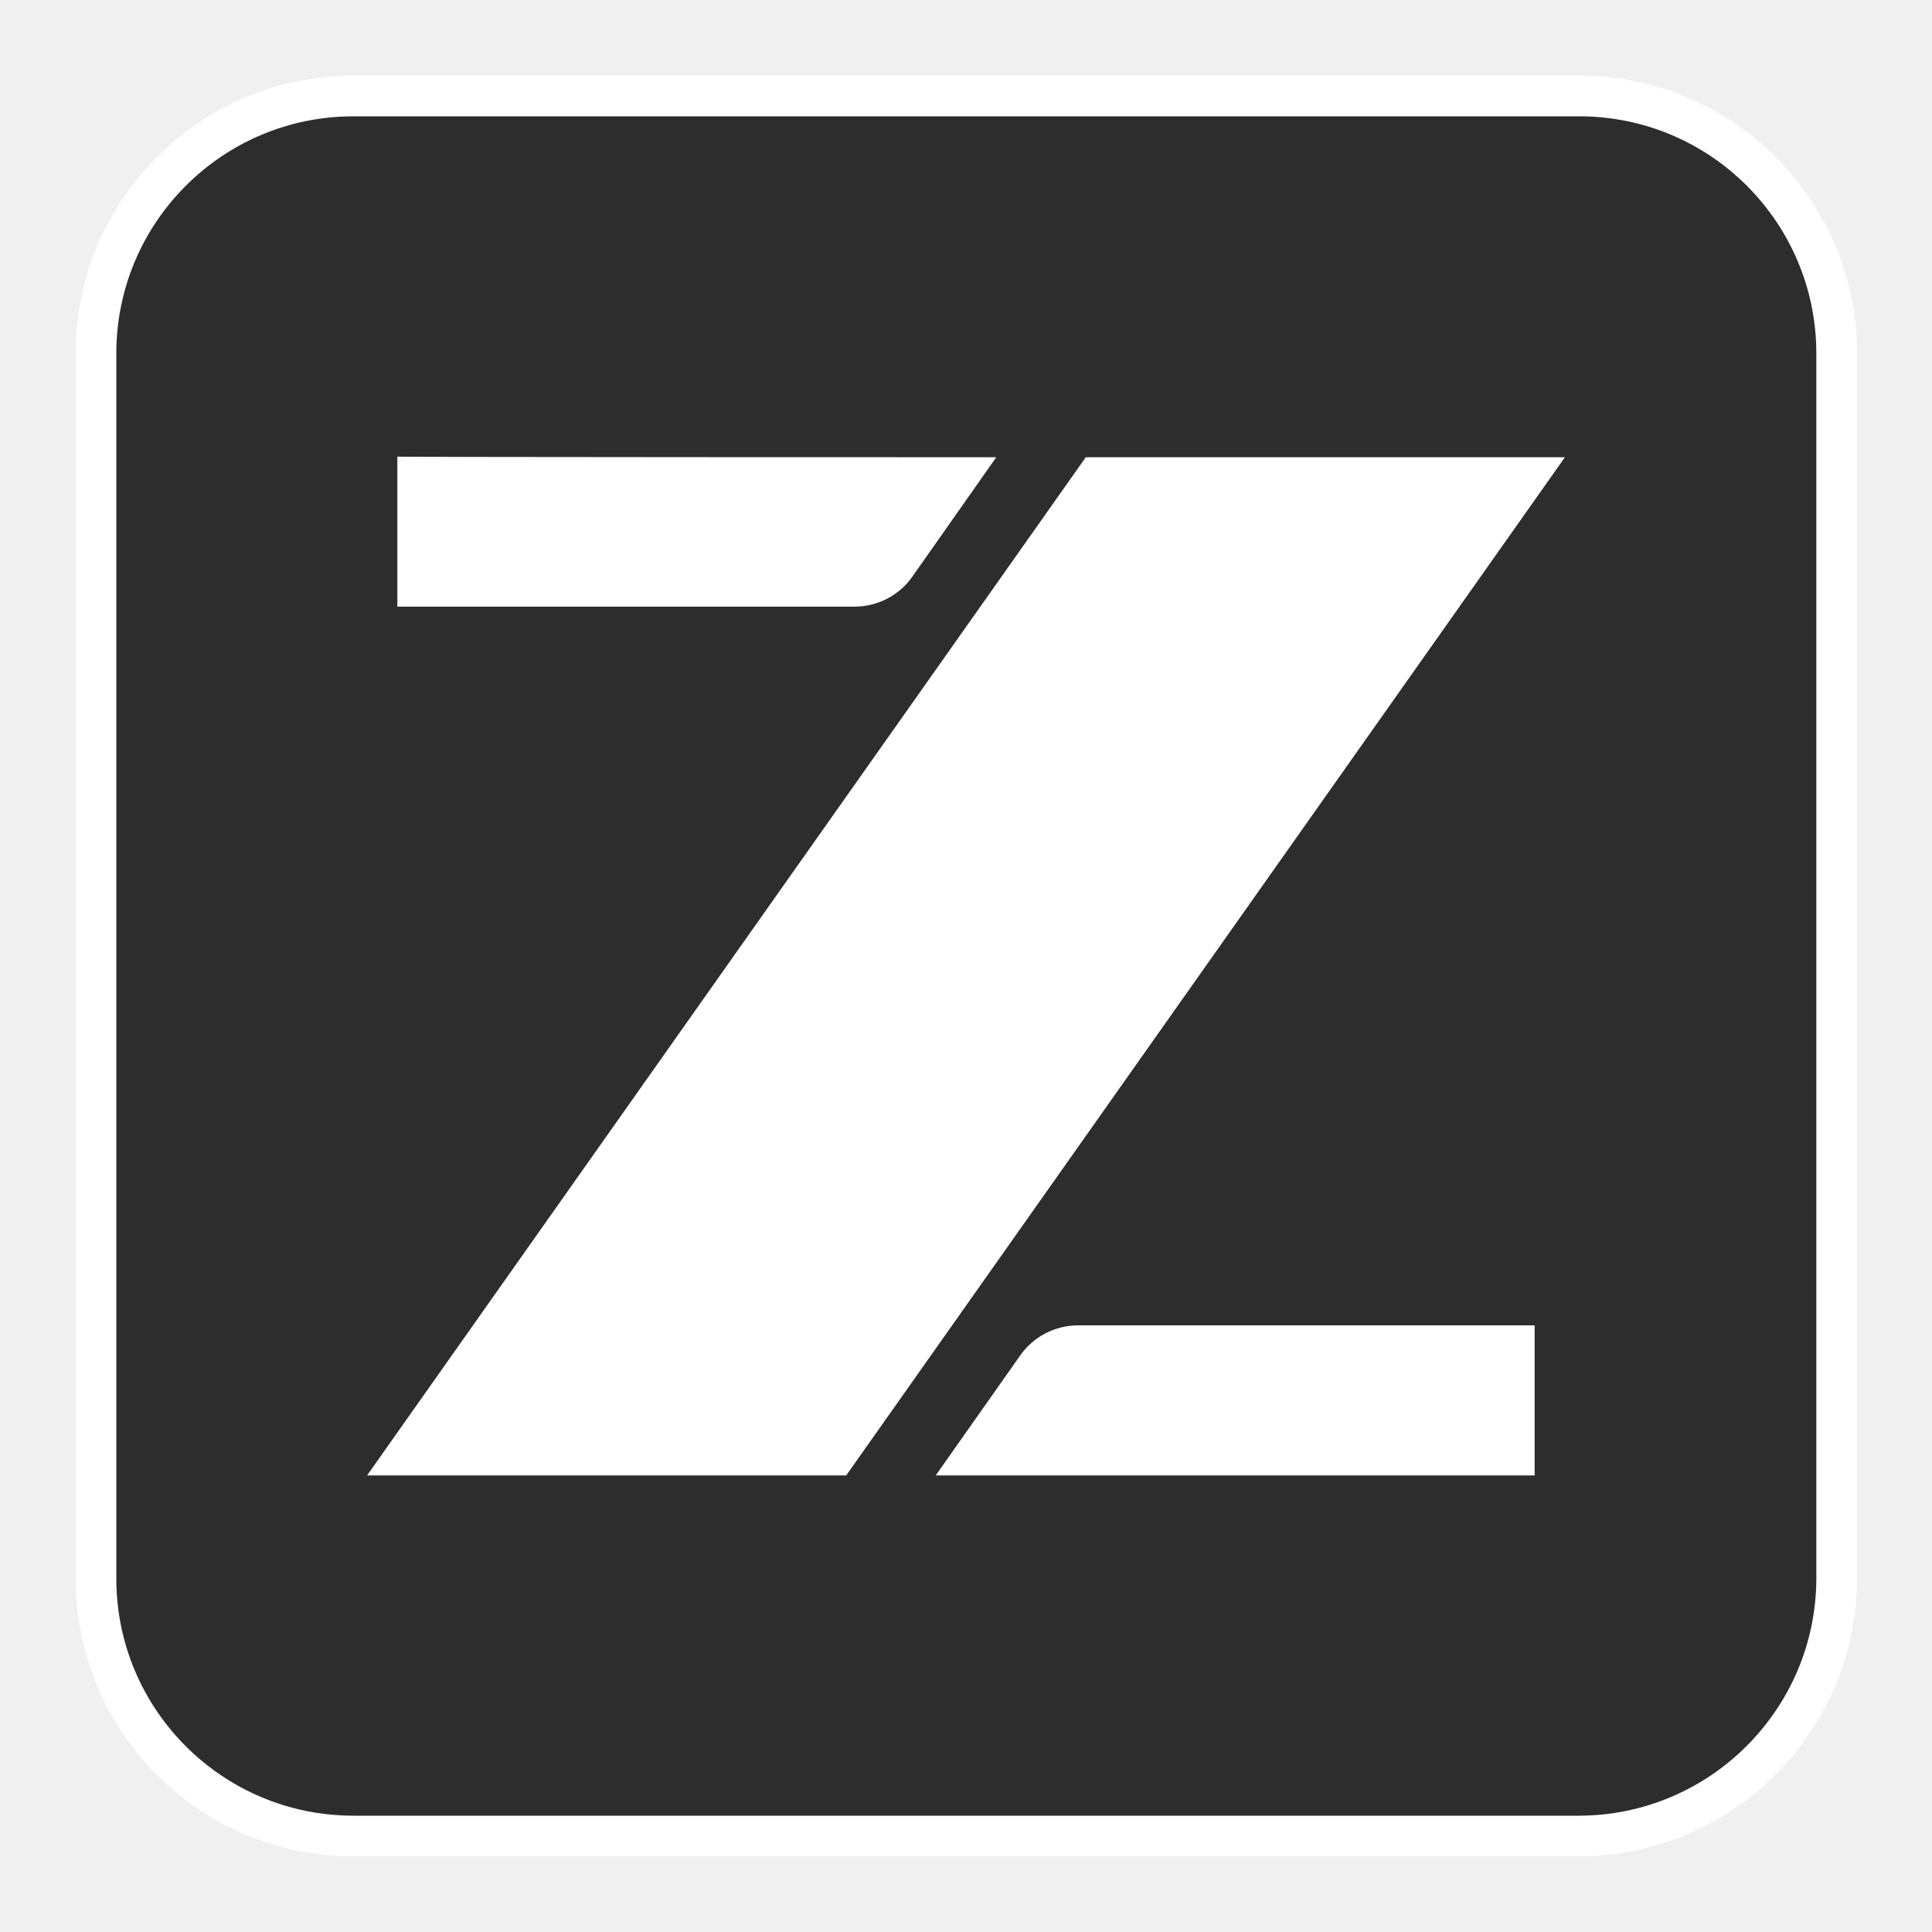
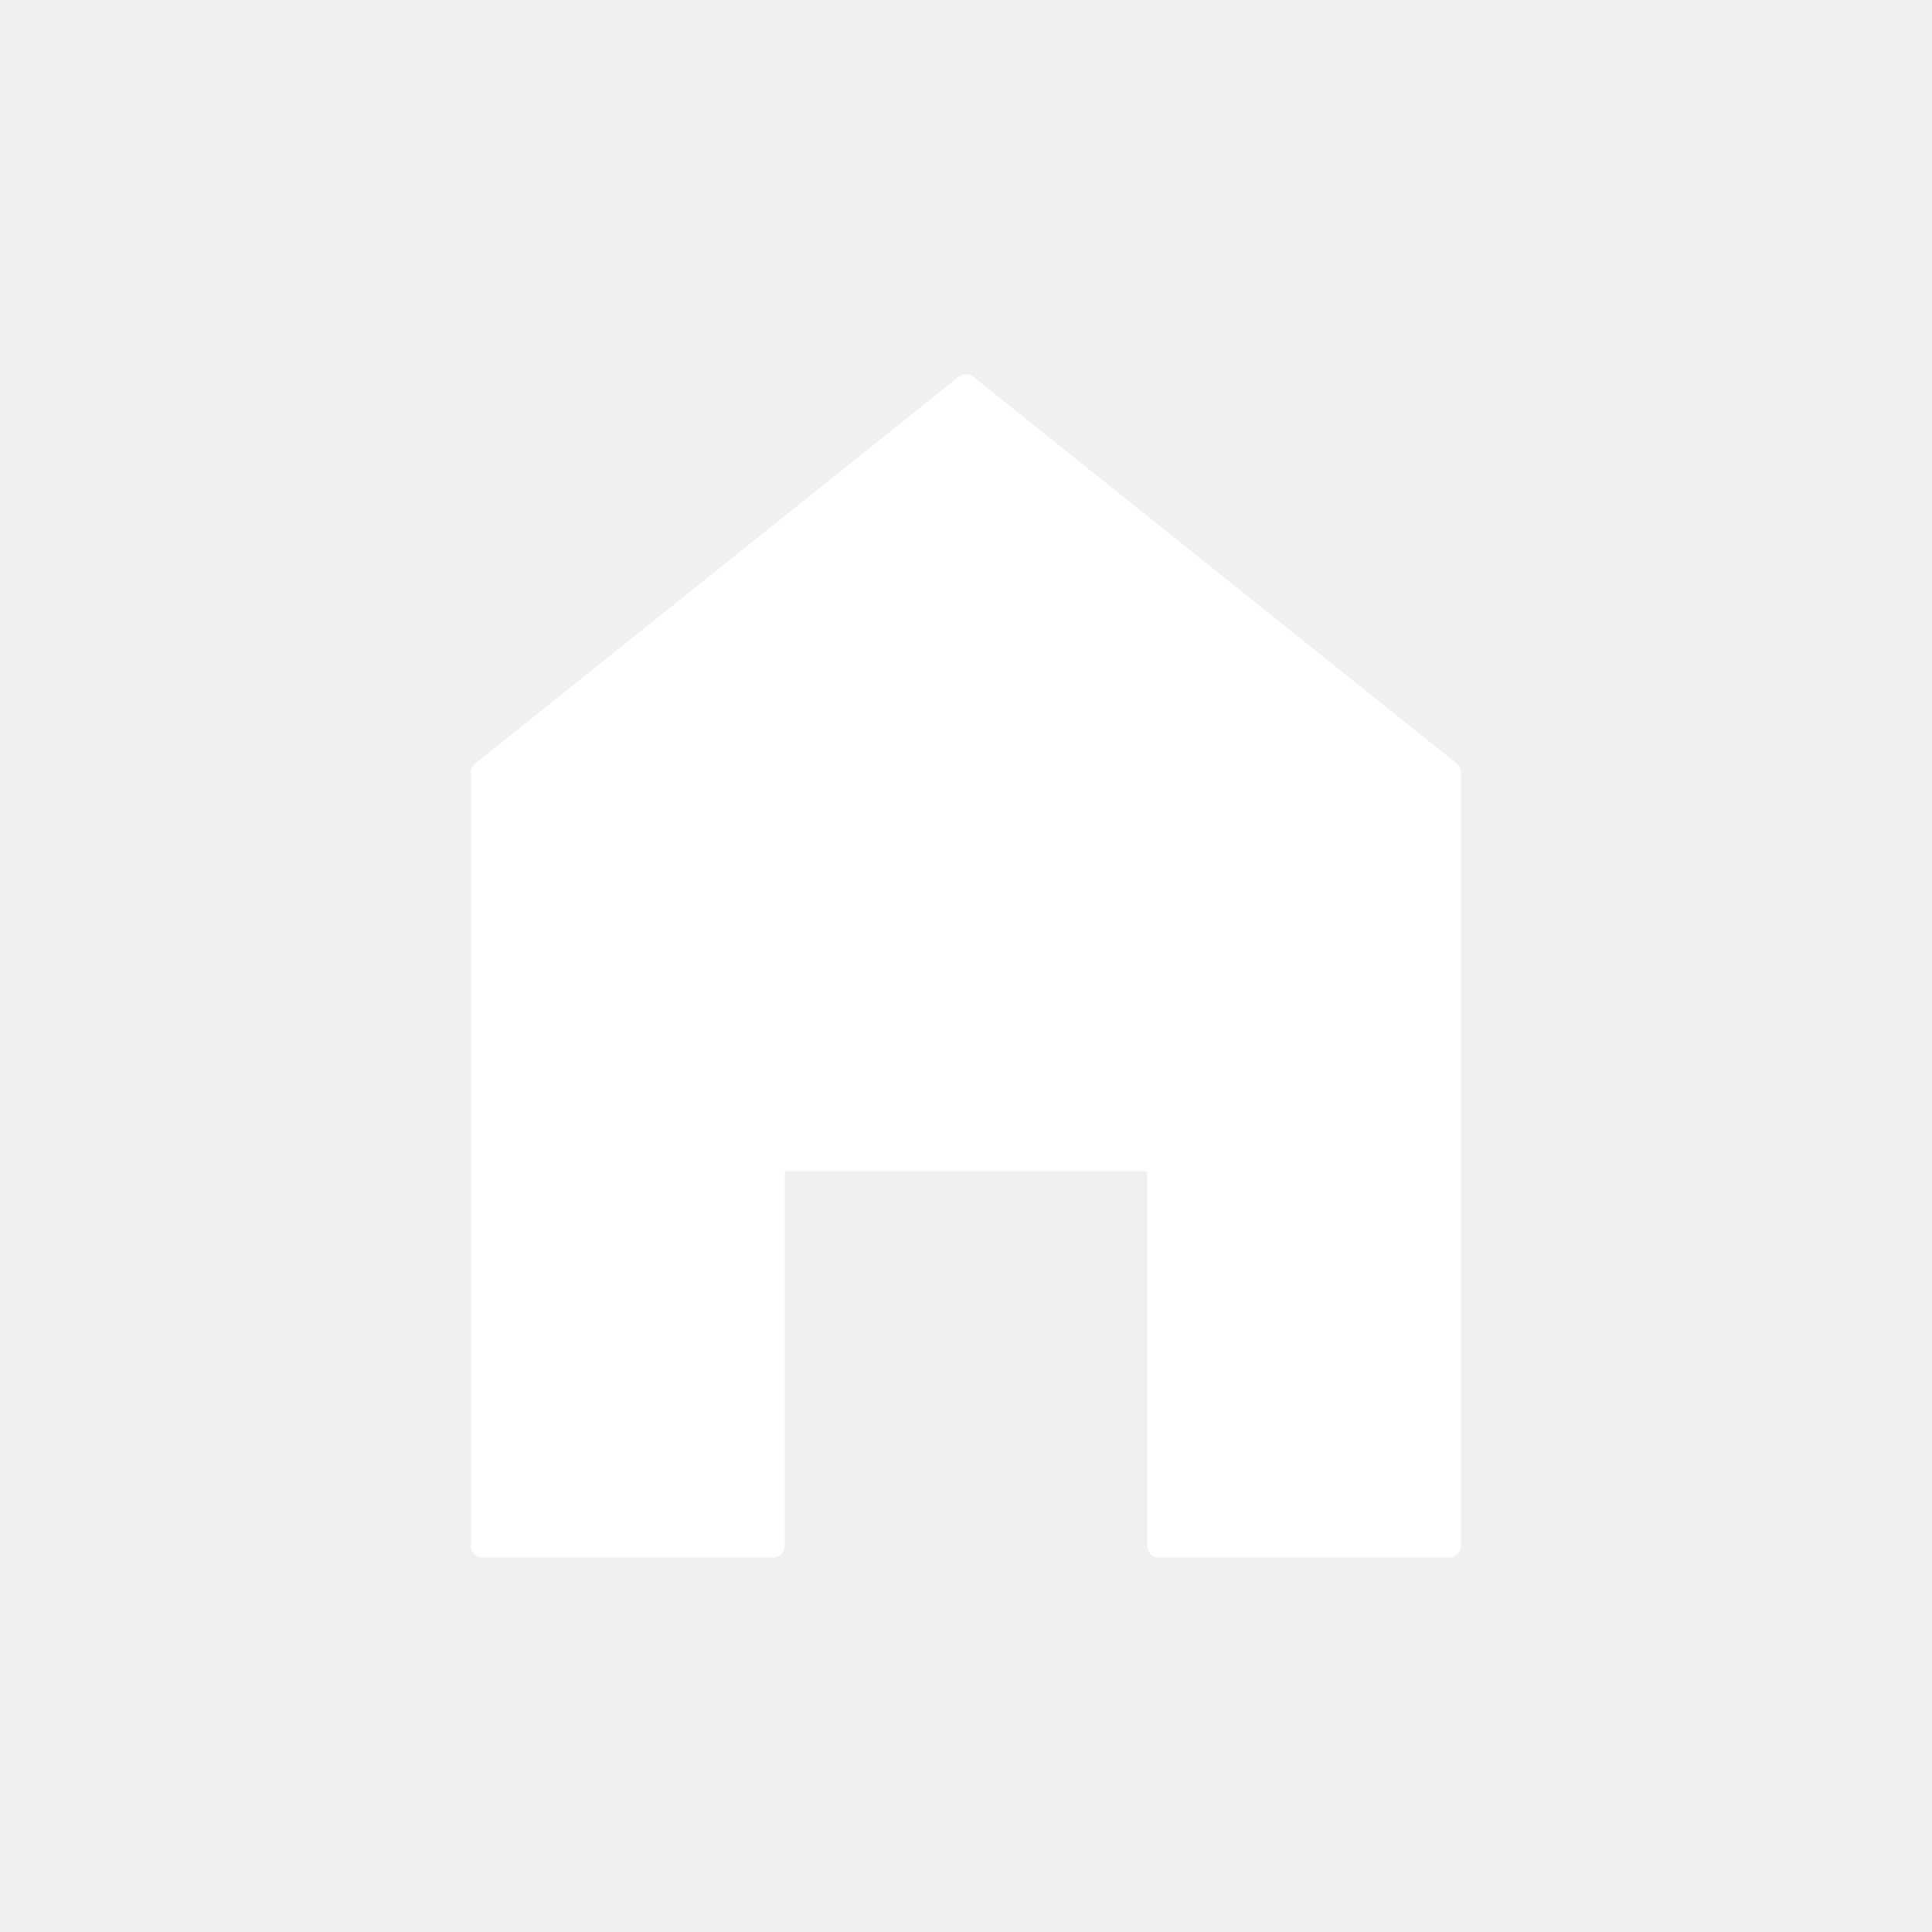
- <svg xmlns="http://www.w3.org/2000/svg" version="1.1" x="0px" y="0px" viewBox="0 0 30 30" style="enable-background:new 0 0 30 30;" xml:space="preserve">
-   <defs>
-     <style type="text/css">
-     .st194{fill:#2D2D2D;stroke:#FFFFFF;stroke-width:0.632;stroke-miterlimit:10;}
-     .st23{fill:#FFFFFF;}
- 
-     .z-breathe {
-       animation: breathe 2.5s ease-in-out infinite;
-     }
- 
-     @keyframes breathe {
-       0%, 100% { opacity: 0.7; }
-       50% { opacity: 1; }
-     }
-   </style>
-   </defs>
-   <g>
-     <path class="st194" d="M24.51,28.51H5.49c-2.21,0-4-1.79-4-4V5.49c0-2.21,1.79-4,4-4h19.03c2.21,0,4,1.79,4,4v19.03     C28.51,26.72,26.72,28.51,24.51,28.51z" />
-     <g class="z-breathe">
-       <path class="st23" d="M15.47,7.1l-1.3,1.85c-0.2,0.29-0.54,0.47-0.9,0.47h-7.1V7.09C6.16,7.1,15.47,7.1,15.47,7.1z" />
-       <polygon class="st23" points="24.3,7.1 13.14,22.91 5.7,22.91 16.86,7.1" />
-       <path class="st23" d="M14.53,22.91l1.31-1.86c0.2-0.29,0.54-0.47,0.9-0.47h7.09v2.33H14.53z" />
-     </g>
-   </g>
+ <svg xmlns="http://www.w3.org/2000/svg" viewBox="0 0 40 40" fill="none">
+   <rect width="40" height="40" rx="10" fill="oklch(0.45 0.12 165)" />
+   <path d="M20 8L10 16V32H16V24H24V32H30V16L20 8Z" fill="white" stroke="white" stroke-width="0.5" stroke-linejoin="round" />
+   <rect x="18" y="18" width="4" height="4" rx="0.5" fill="oklch(0.45 0.12 165)" />
</svg>
